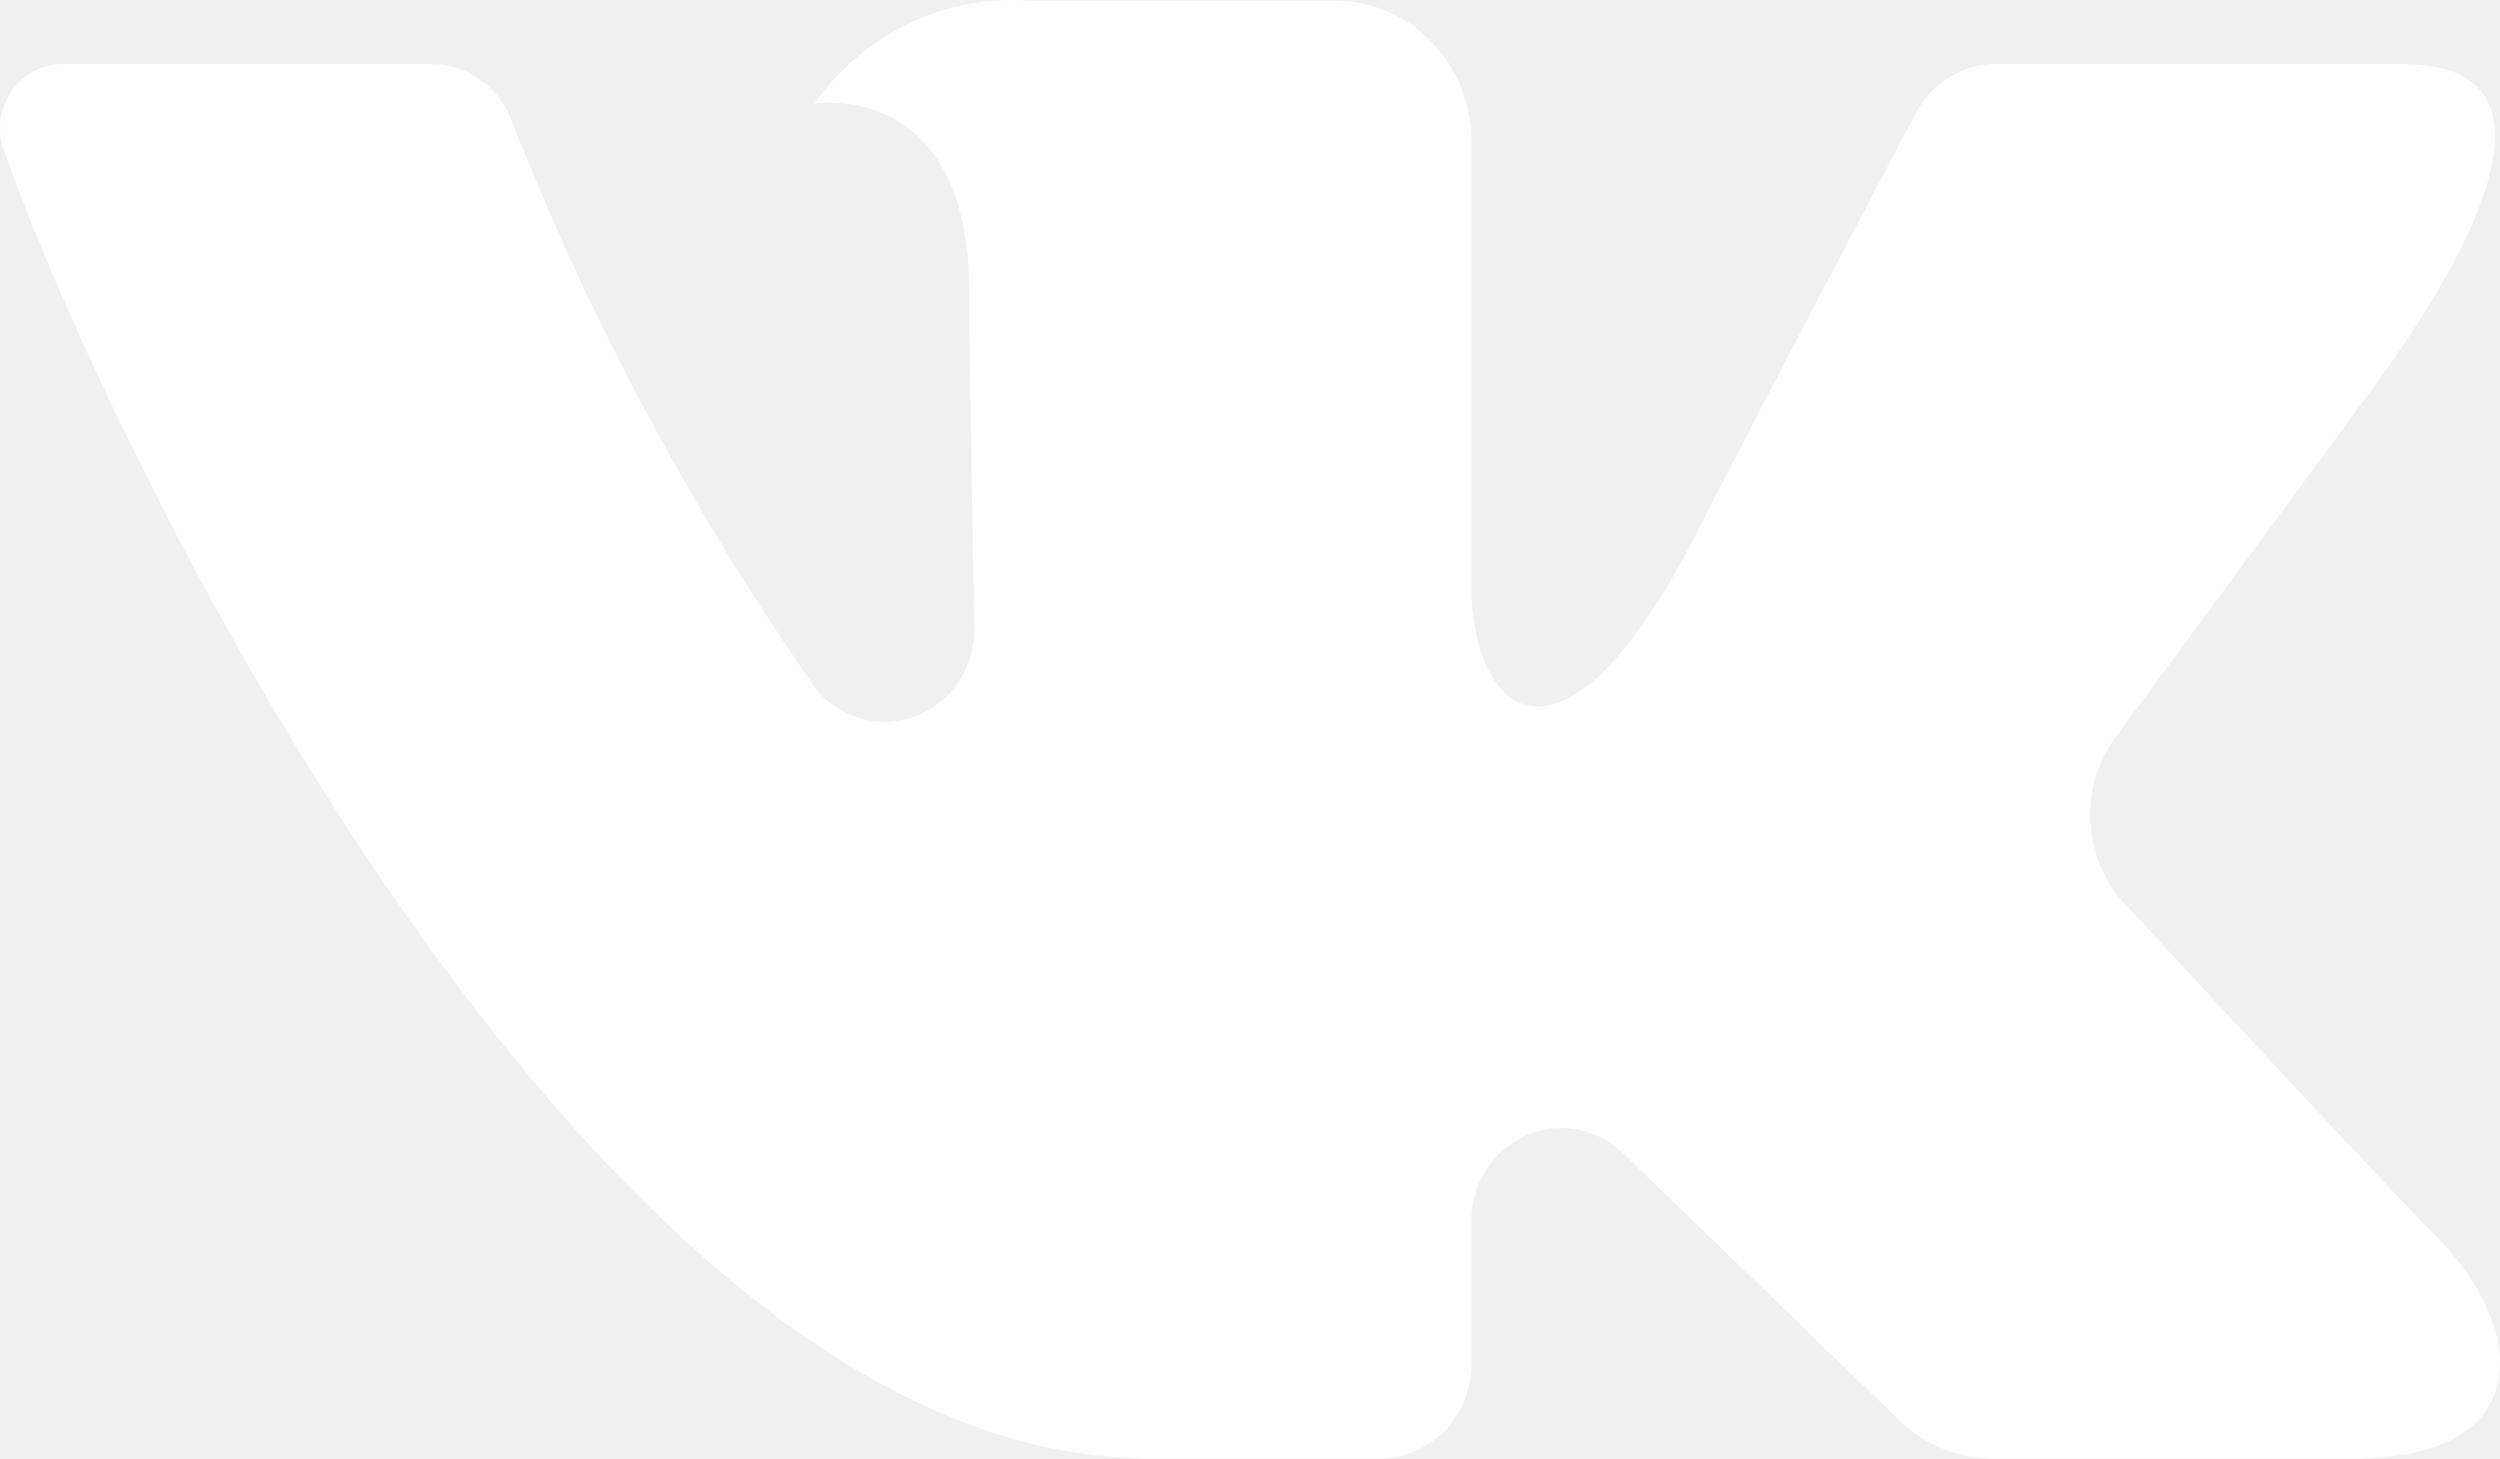
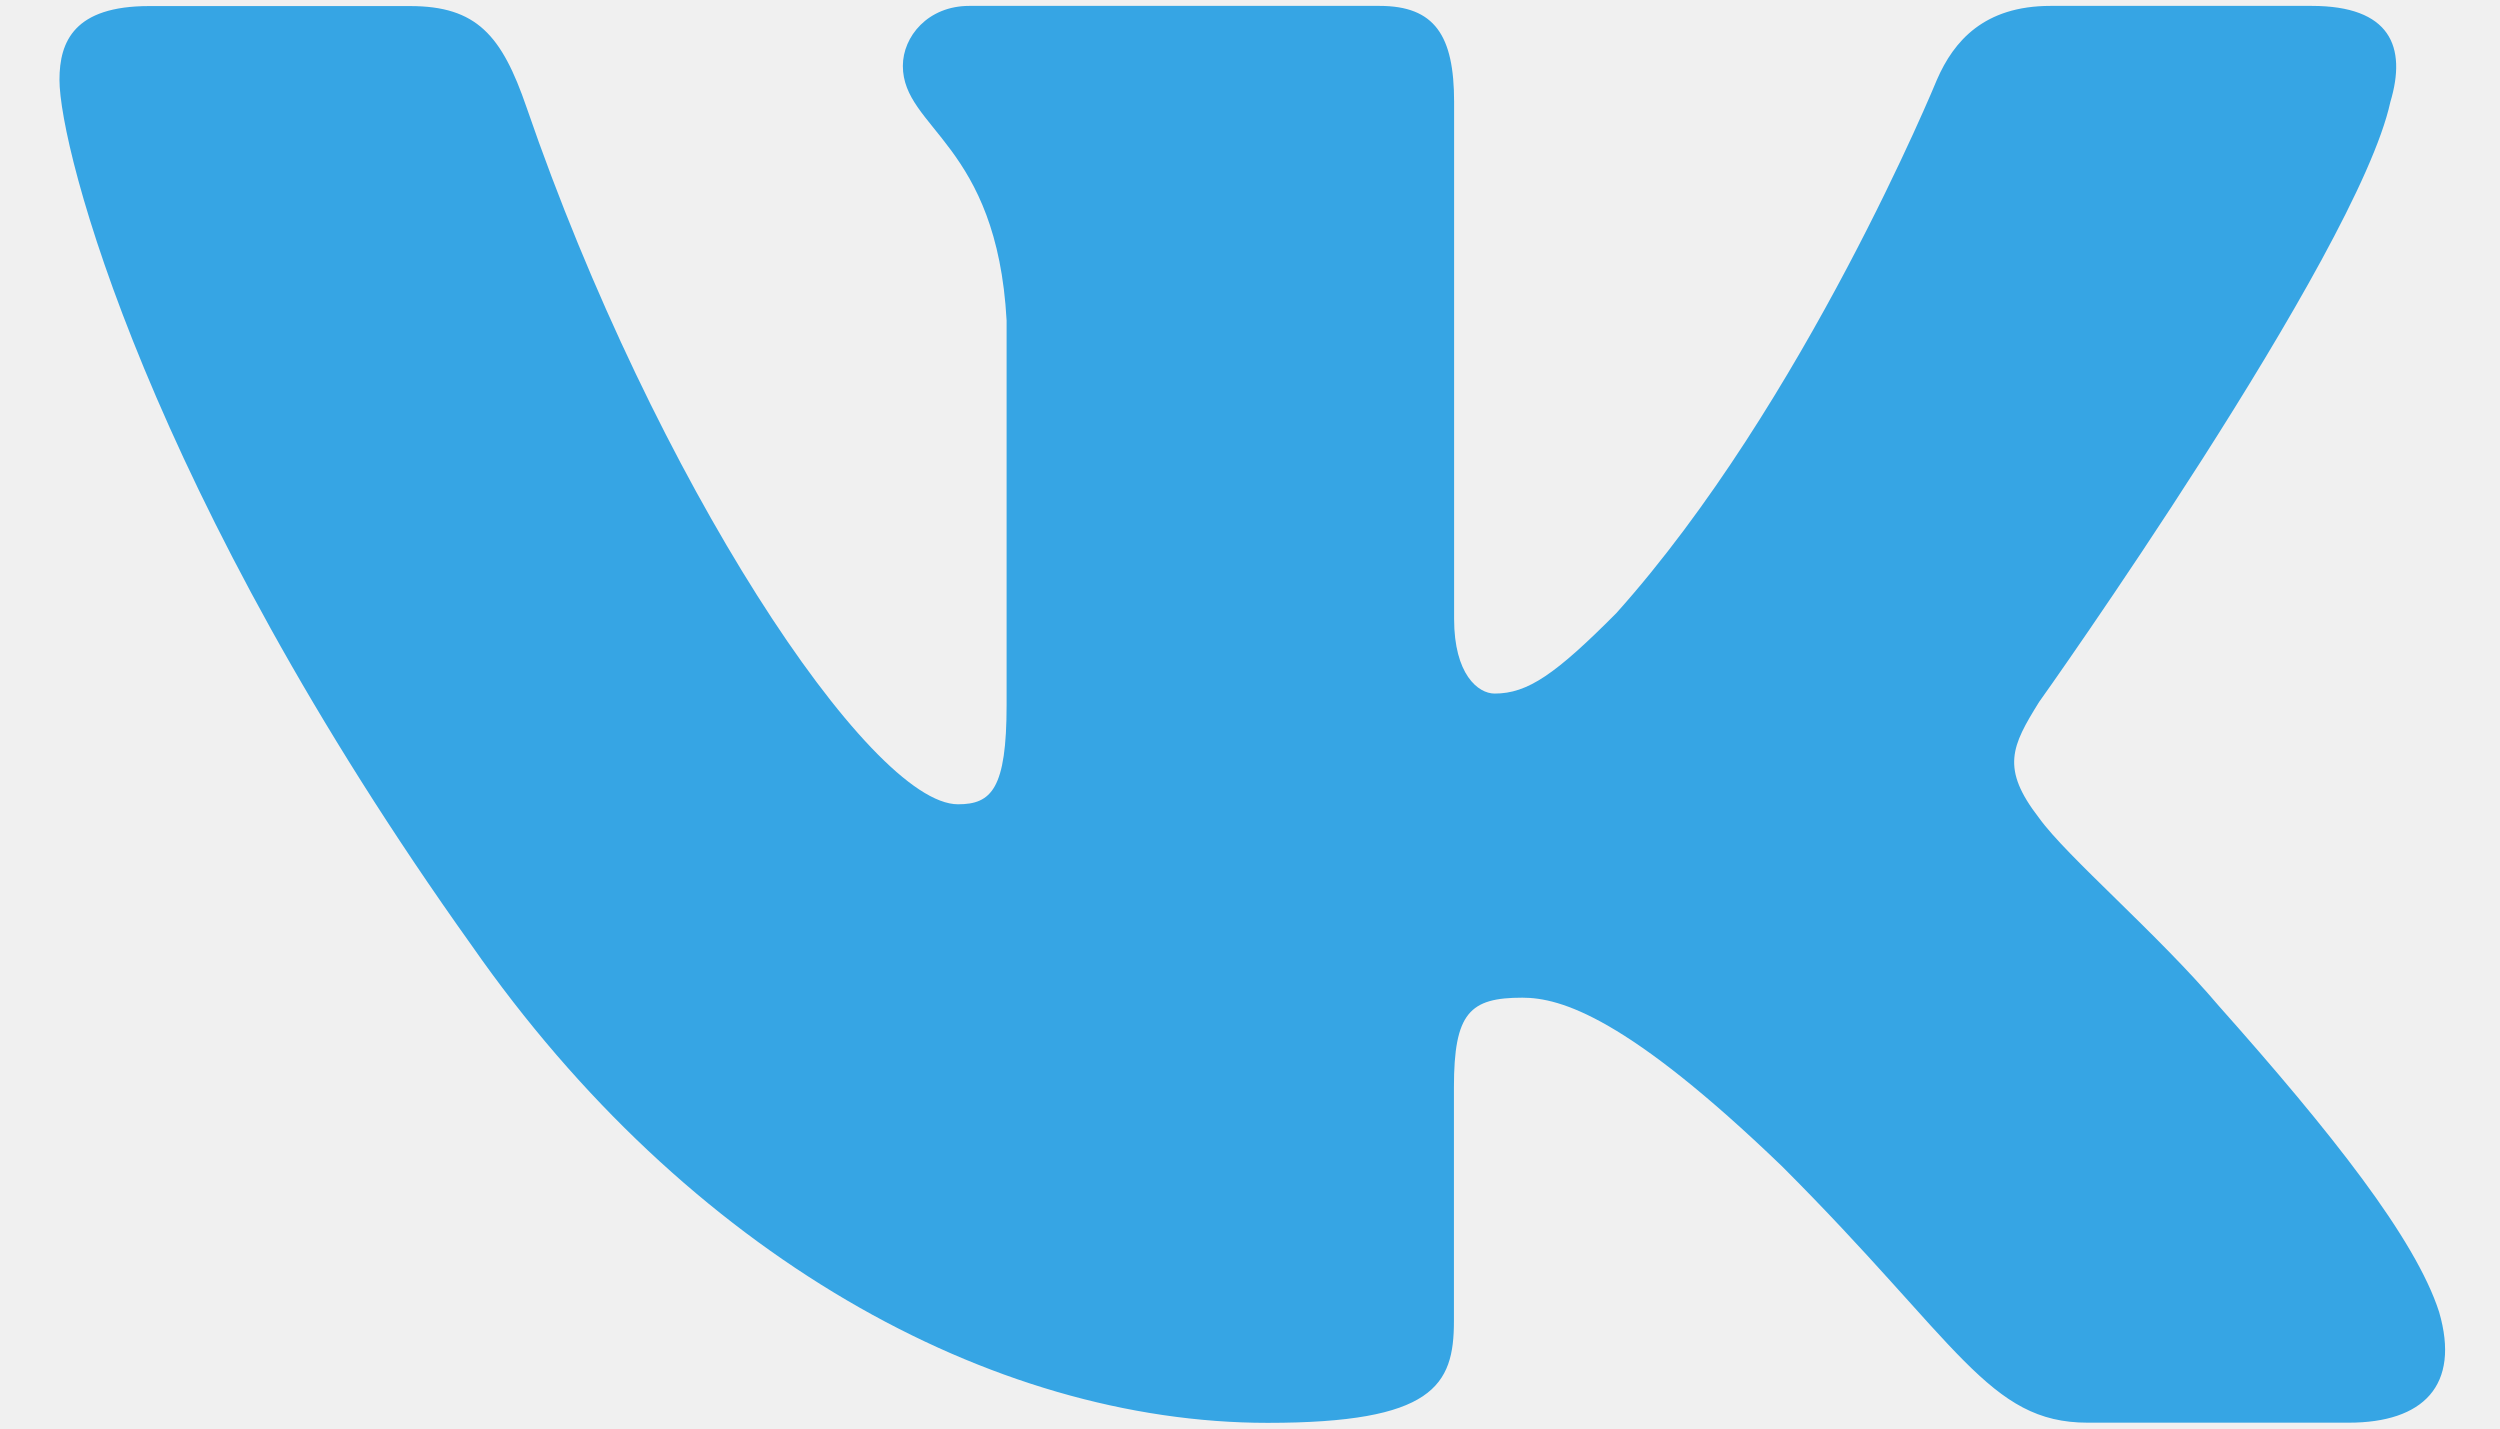
- <svg xmlns="http://www.w3.org/2000/svg" width="24" height="14" viewBox="0 0 24 14" fill="none">
-   <path d="M23.058 0.615H19.164C19.005 0.615 18.849 0.659 18.712 0.743C18.576 0.827 18.464 0.948 18.389 1.091C18.389 1.091 16.836 4.032 16.337 5.023C14.995 7.688 14.125 6.851 14.125 5.614V1.35C14.125 0.994 13.988 0.652 13.742 0.4C13.497 0.148 13.165 0.007 12.818 0.007H9.89C9.491 -0.024 9.092 0.051 8.729 0.224C8.366 0.397 8.053 0.663 7.818 0.995C7.818 0.995 9.305 0.748 9.305 2.808C9.305 3.319 9.33 4.788 9.354 6.02C9.358 6.202 9.308 6.38 9.211 6.532C9.113 6.683 8.973 6.801 8.808 6.867C8.644 6.934 8.464 6.948 8.292 6.906C8.12 6.864 7.965 6.769 7.847 6.634C6.648 4.92 5.655 3.064 4.89 1.105C4.824 0.959 4.719 0.835 4.587 0.748C4.454 0.661 4.301 0.615 4.144 0.615C3.299 0.615 1.609 0.615 0.605 0.615C0.508 0.614 0.412 0.638 0.325 0.684C0.239 0.73 0.165 0.797 0.109 0.879C0.053 0.96 0.017 1.055 0.005 1.154C-0.008 1.254 0.004 1.355 0.038 1.448C1.112 4.478 5.74 14 11.023 14H13.247C13.48 14 13.703 13.905 13.868 13.736C14.033 13.566 14.125 13.336 14.125 13.097V11.717C14.125 11.543 14.175 11.374 14.267 11.229C14.36 11.085 14.491 10.971 14.646 10.902C14.8 10.833 14.971 10.813 15.137 10.842C15.303 10.872 15.457 10.951 15.579 11.07L18.241 13.641C18.48 13.871 18.796 14 19.124 14H22.619C24.304 14 24.304 12.797 23.385 11.867C22.738 11.212 20.404 8.683 20.404 8.683C20.205 8.47 20.085 8.191 20.068 7.896C20.051 7.6 20.138 7.308 20.312 7.073C21.066 6.052 22.3 4.381 22.823 3.666C23.538 2.687 24.833 0.615 23.058 0.615Z" fill="white" />
+ <svg xmlns="http://www.w3.org/2000/svg" width="14" height="8" viewBox="0 0 14 8" fill="none">
+   <path d="M13.386 0.571C13.479 0.261 13.386 0.033 12.945 0.033H11.483C11.111 0.033 10.941 0.23 10.847 0.446C10.847 0.446 10.104 2.259 9.051 3.434C8.711 3.776 8.555 3.884 8.37 3.884C8.277 3.884 8.143 3.776 8.143 3.466V0.571C8.143 0.199 8.035 0.033 7.725 0.033H5.428C5.196 0.033 5.056 0.205 5.056 0.369C5.056 0.721 5.583 0.803 5.637 1.795V3.947C5.637 4.418 5.552 4.504 5.365 4.504C4.87 4.504 3.665 2.685 2.949 0.602C2.81 0.197 2.669 0.034 2.296 0.034H0.835C0.417 0.034 0.333 0.231 0.333 0.447C0.333 0.835 0.829 2.755 2.641 5.294C3.849 7.028 5.549 7.968 7.099 7.968C8.027 7.968 8.142 7.759 8.142 7.399V6.089C8.142 5.671 8.231 5.587 8.525 5.587C8.741 5.587 9.113 5.697 9.98 6.532C10.971 7.523 11.135 7.967 11.691 7.967H13.153C13.57 7.967 13.779 7.759 13.659 7.347C13.527 6.937 13.054 6.34 12.426 5.634C12.085 5.231 11.575 4.798 11.419 4.581C11.203 4.302 11.265 4.179 11.419 3.931C11.42 3.931 13.201 1.423 13.386 0.571Z" fill="#36A5E4" />
</svg>
